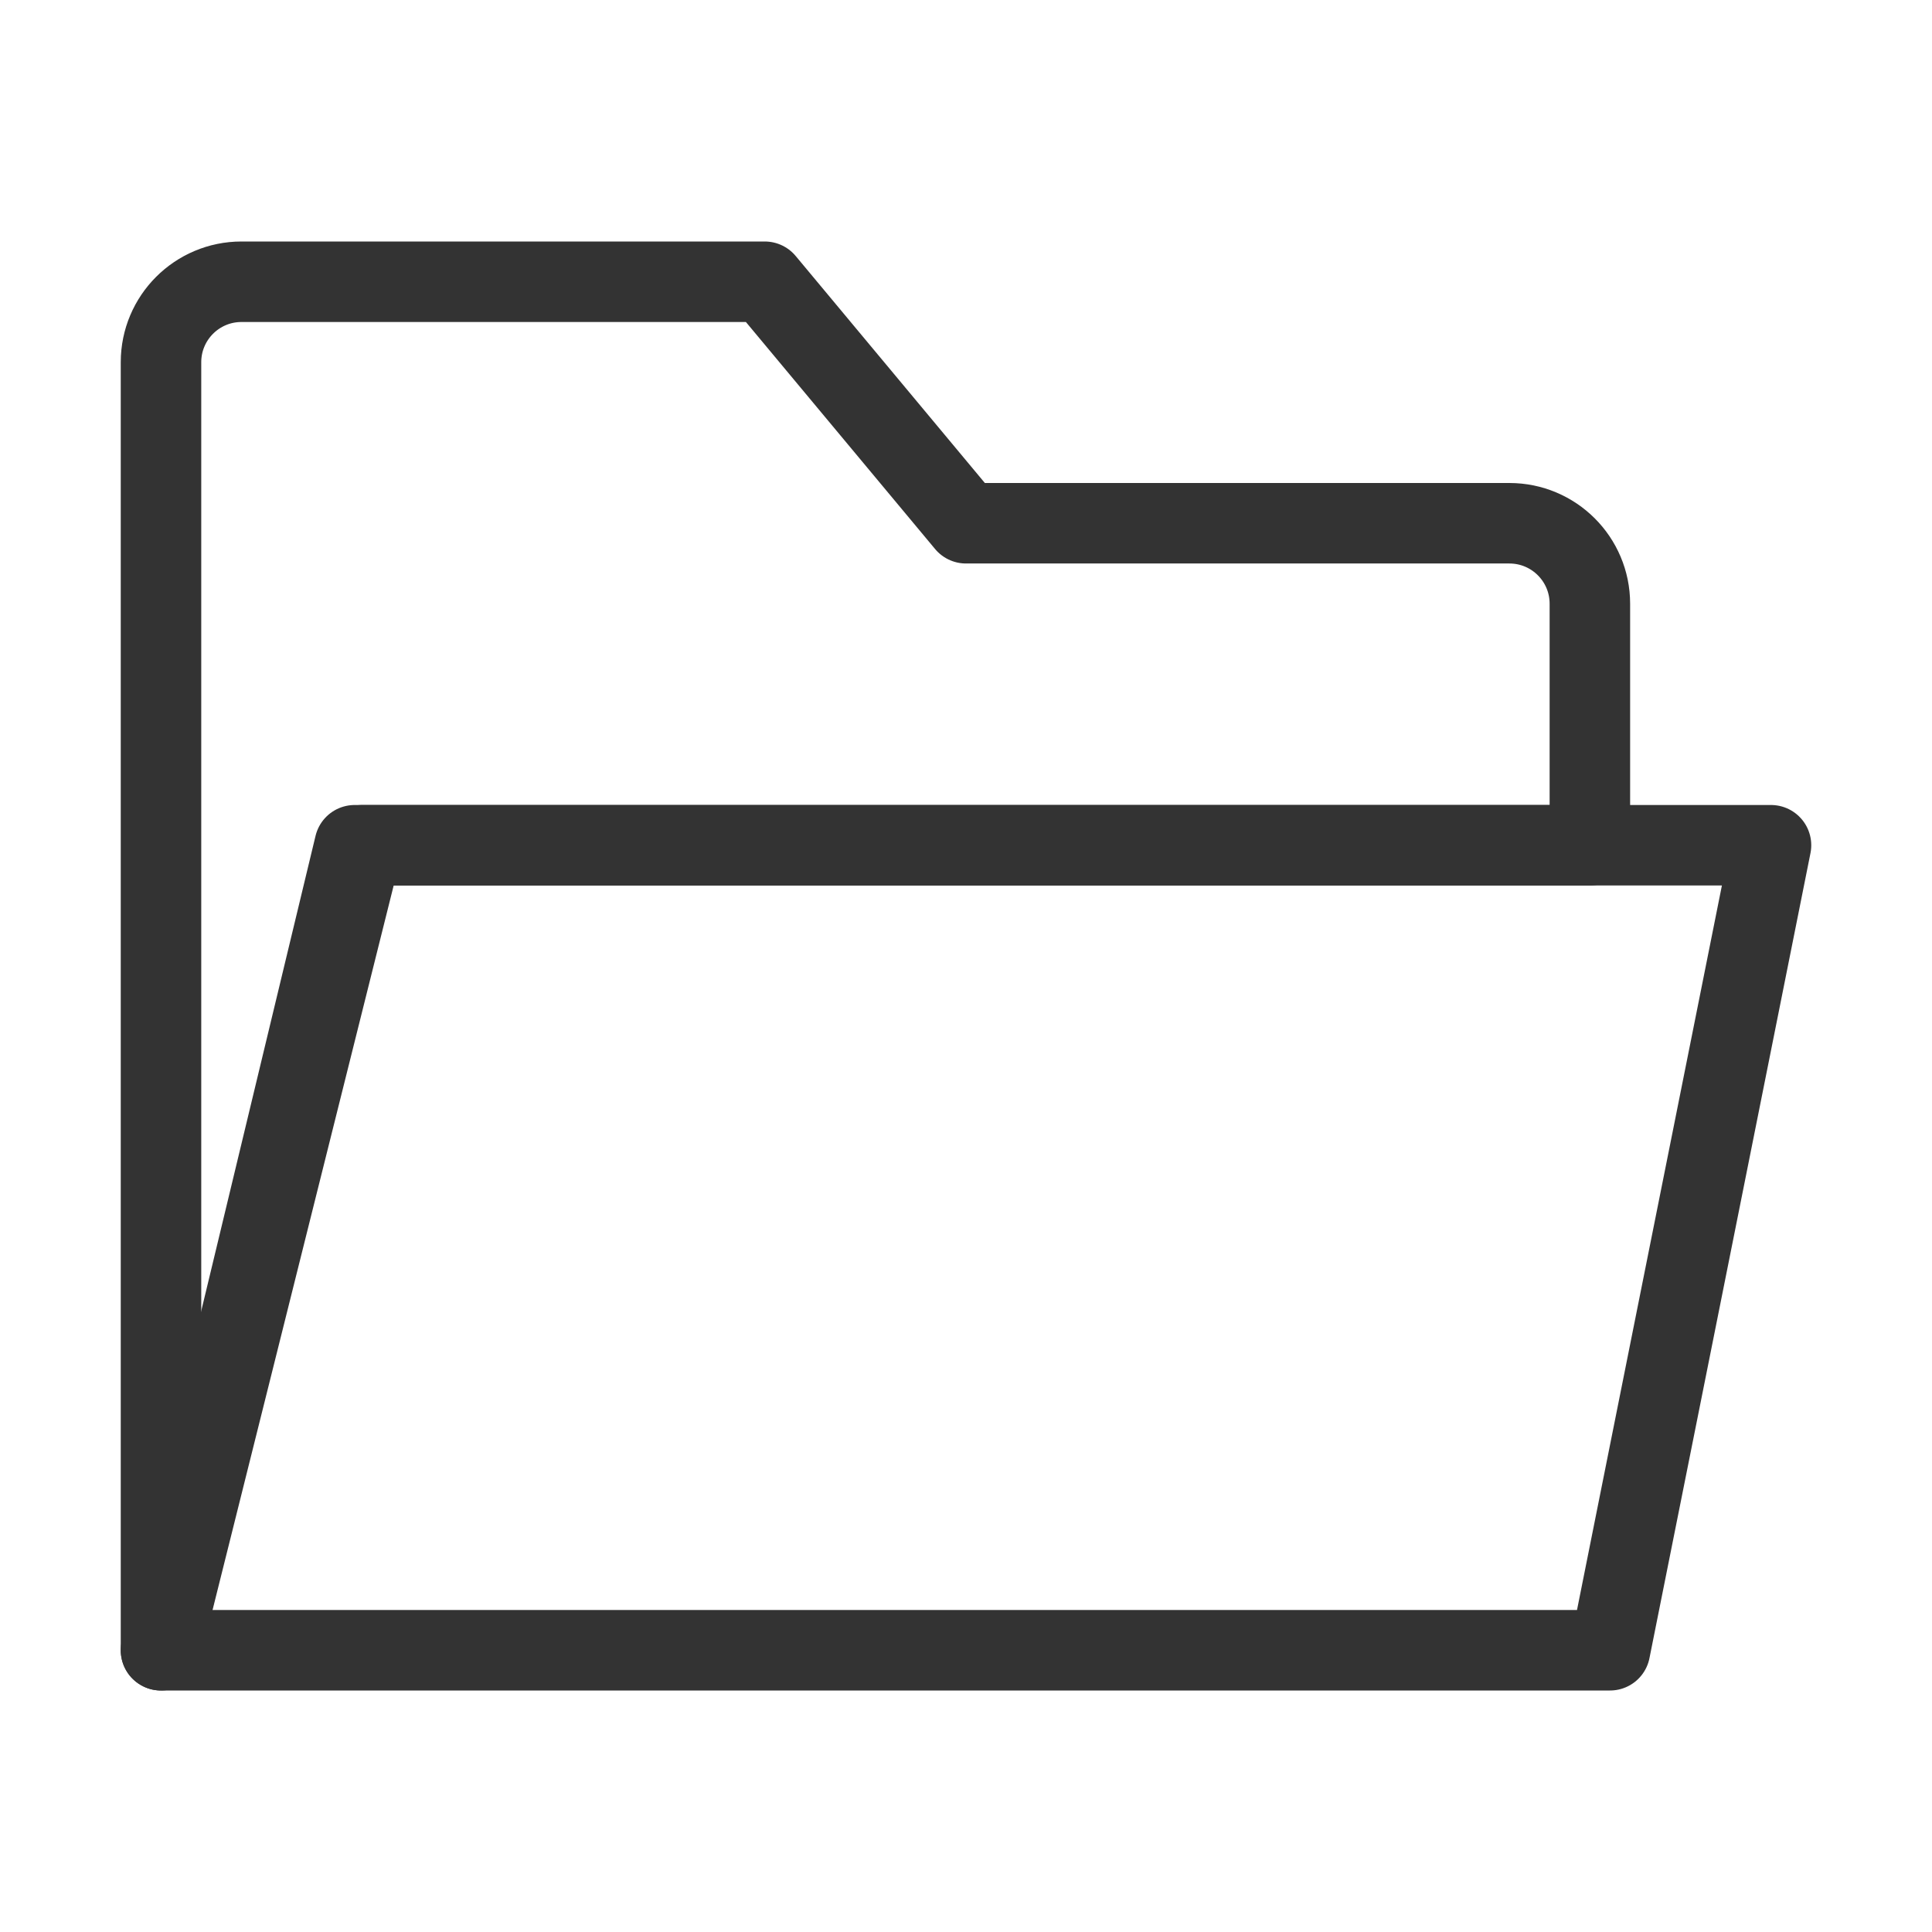
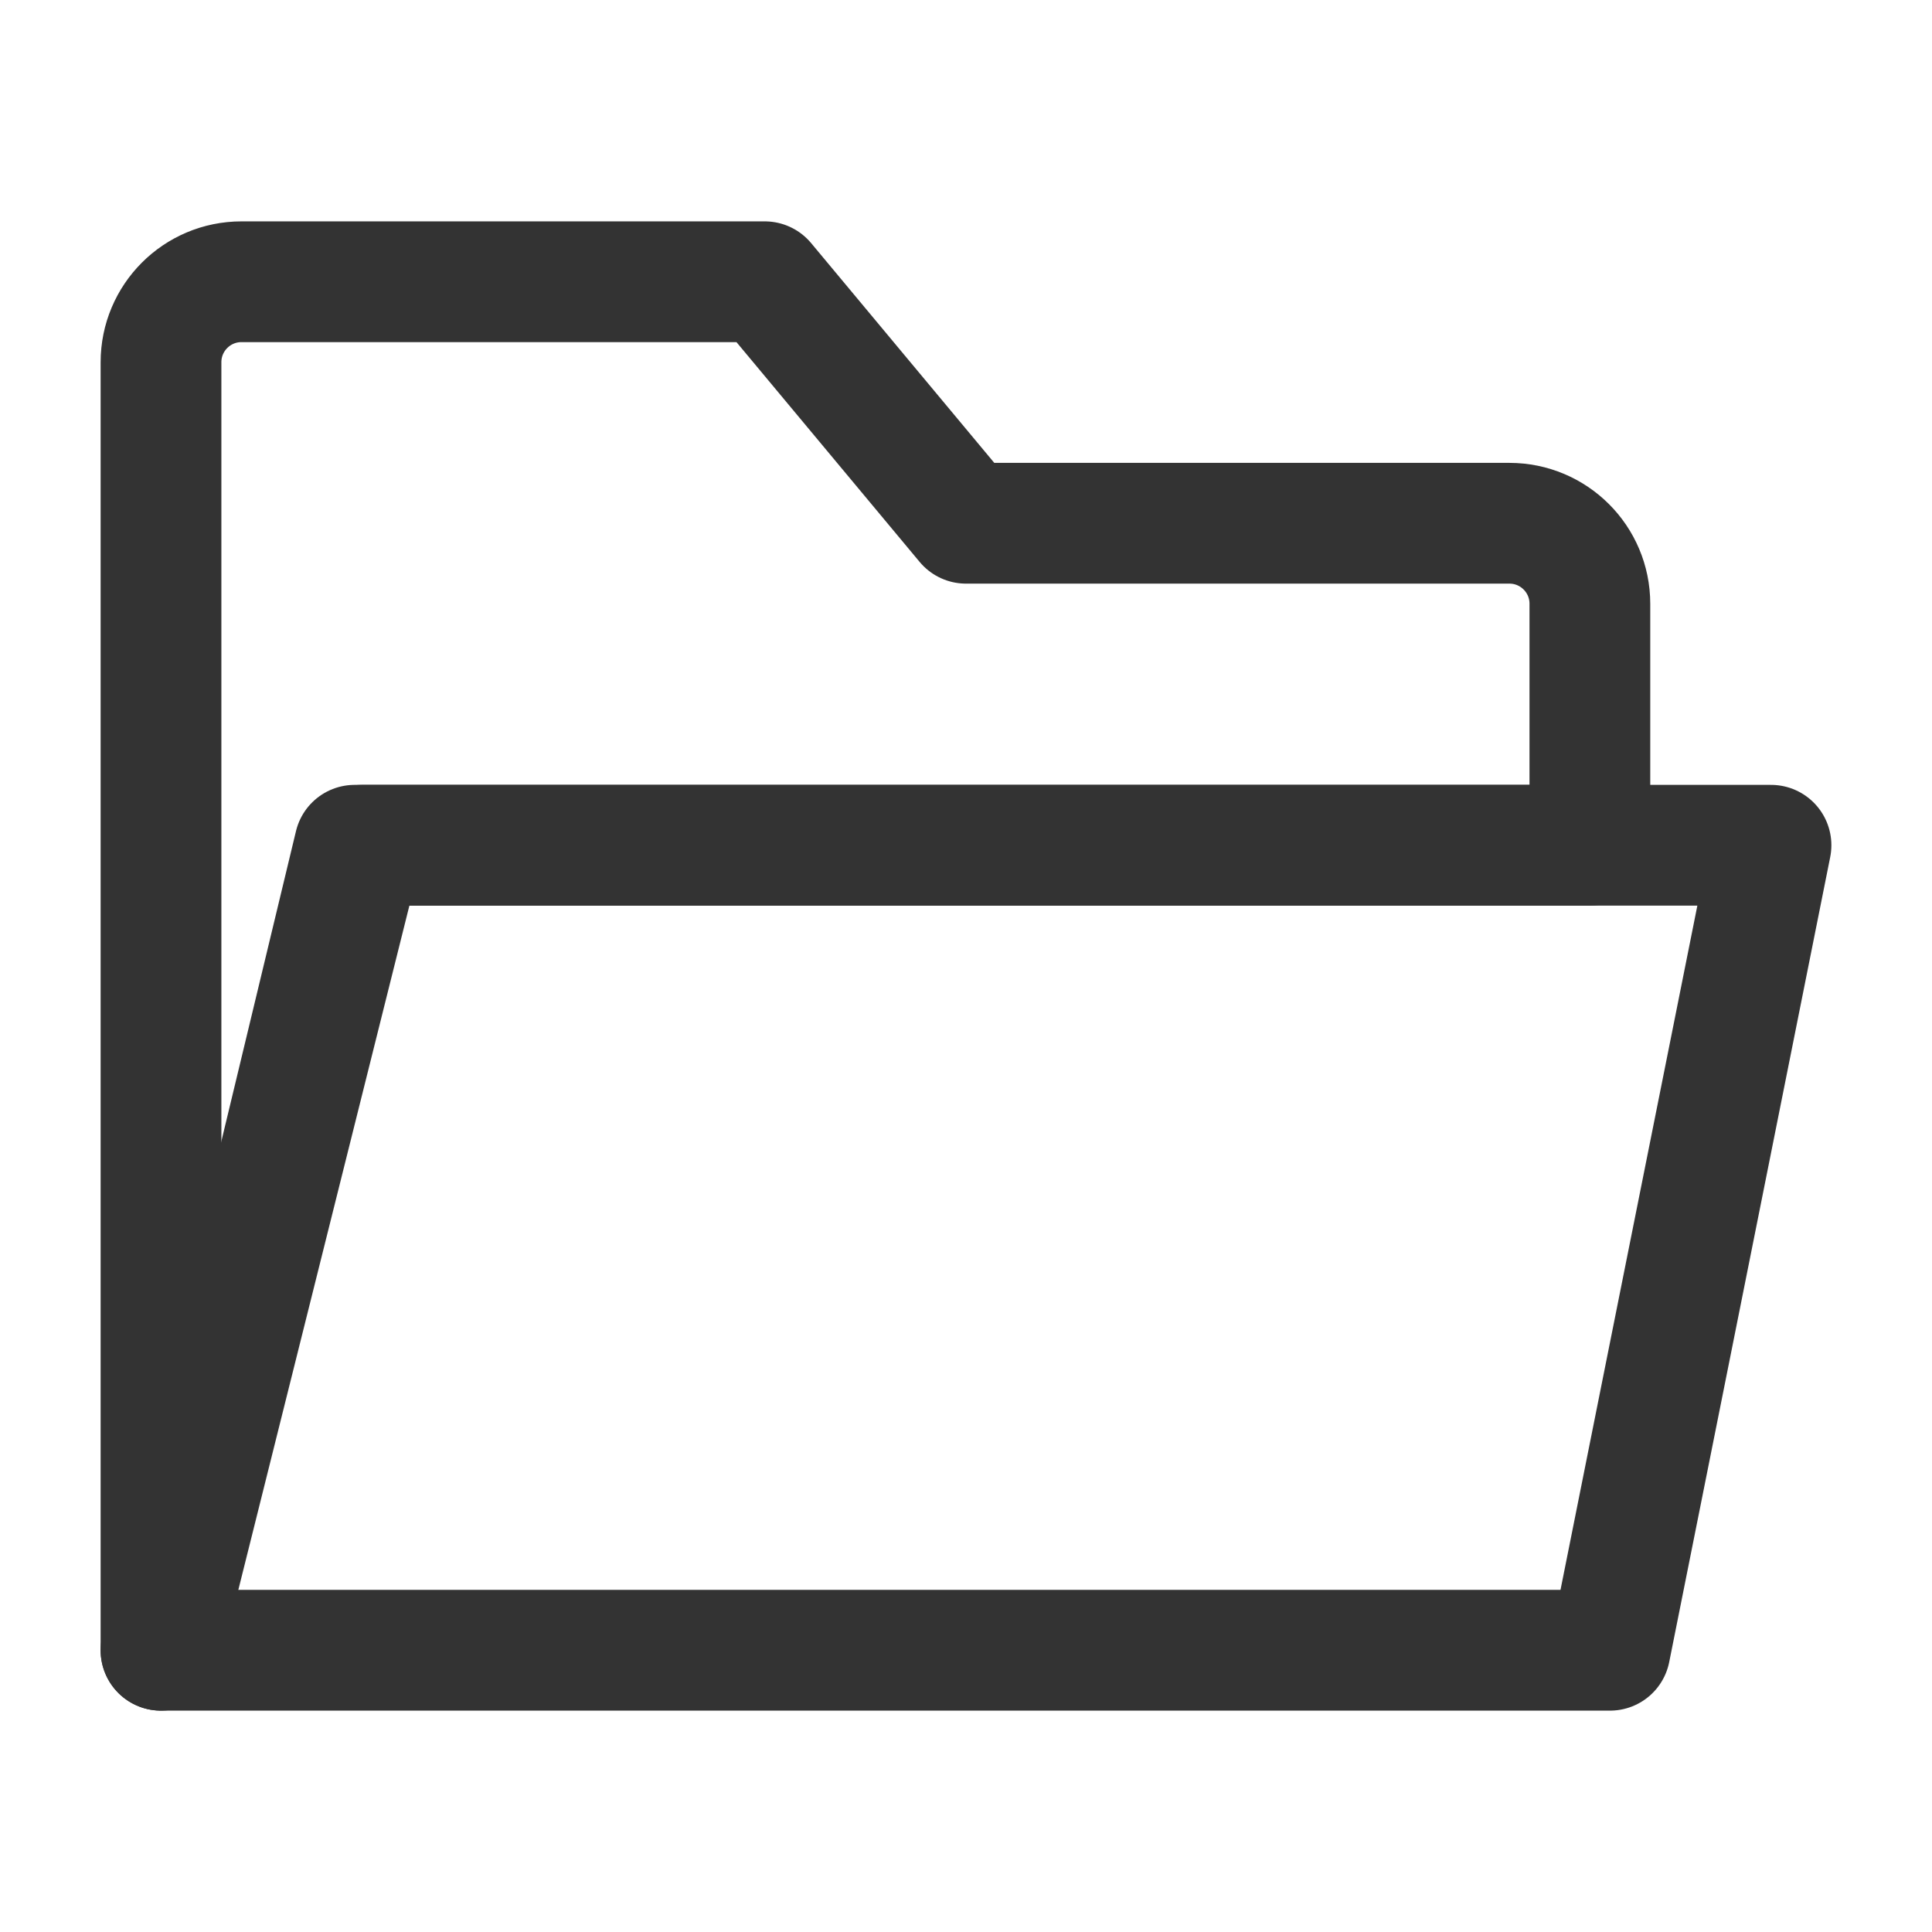
<svg xmlns="http://www.w3.org/2000/svg" width="16" height="16" viewBox="0 0 48 48" fill="none">
-   <path d="M4 9V41L9 21H39.5V15C39.5 13.895 38.605 13 37.5 13H24L19 7H6C4.895 7 4 7.895 4 9Z" stroke="#333" stroke-width="2" stroke-linecap="round" stroke-linejoin="round" />
-   <path d="M40 41L44 21H8.812L4 41H40Z" fill="none" stroke="#333" stroke-width="2" stroke-linecap="round" stroke-linejoin="round" />
+   <path d="M4 9V41L9 21H39.5V15C39.5 13.895 38.605 13 37.5 13H24L19 7H6C4.895 7 4 7.895 4 9Z" stroke="#333" stroke-width="3" stroke-linecap="round" stroke-linejoin="round" />
+   <path d="M40 41L44 21H8.812L4 41H40Z" fill="none" stroke="#333" stroke-width="3" stroke-linecap="round" stroke-linejoin="round" />
</svg>
